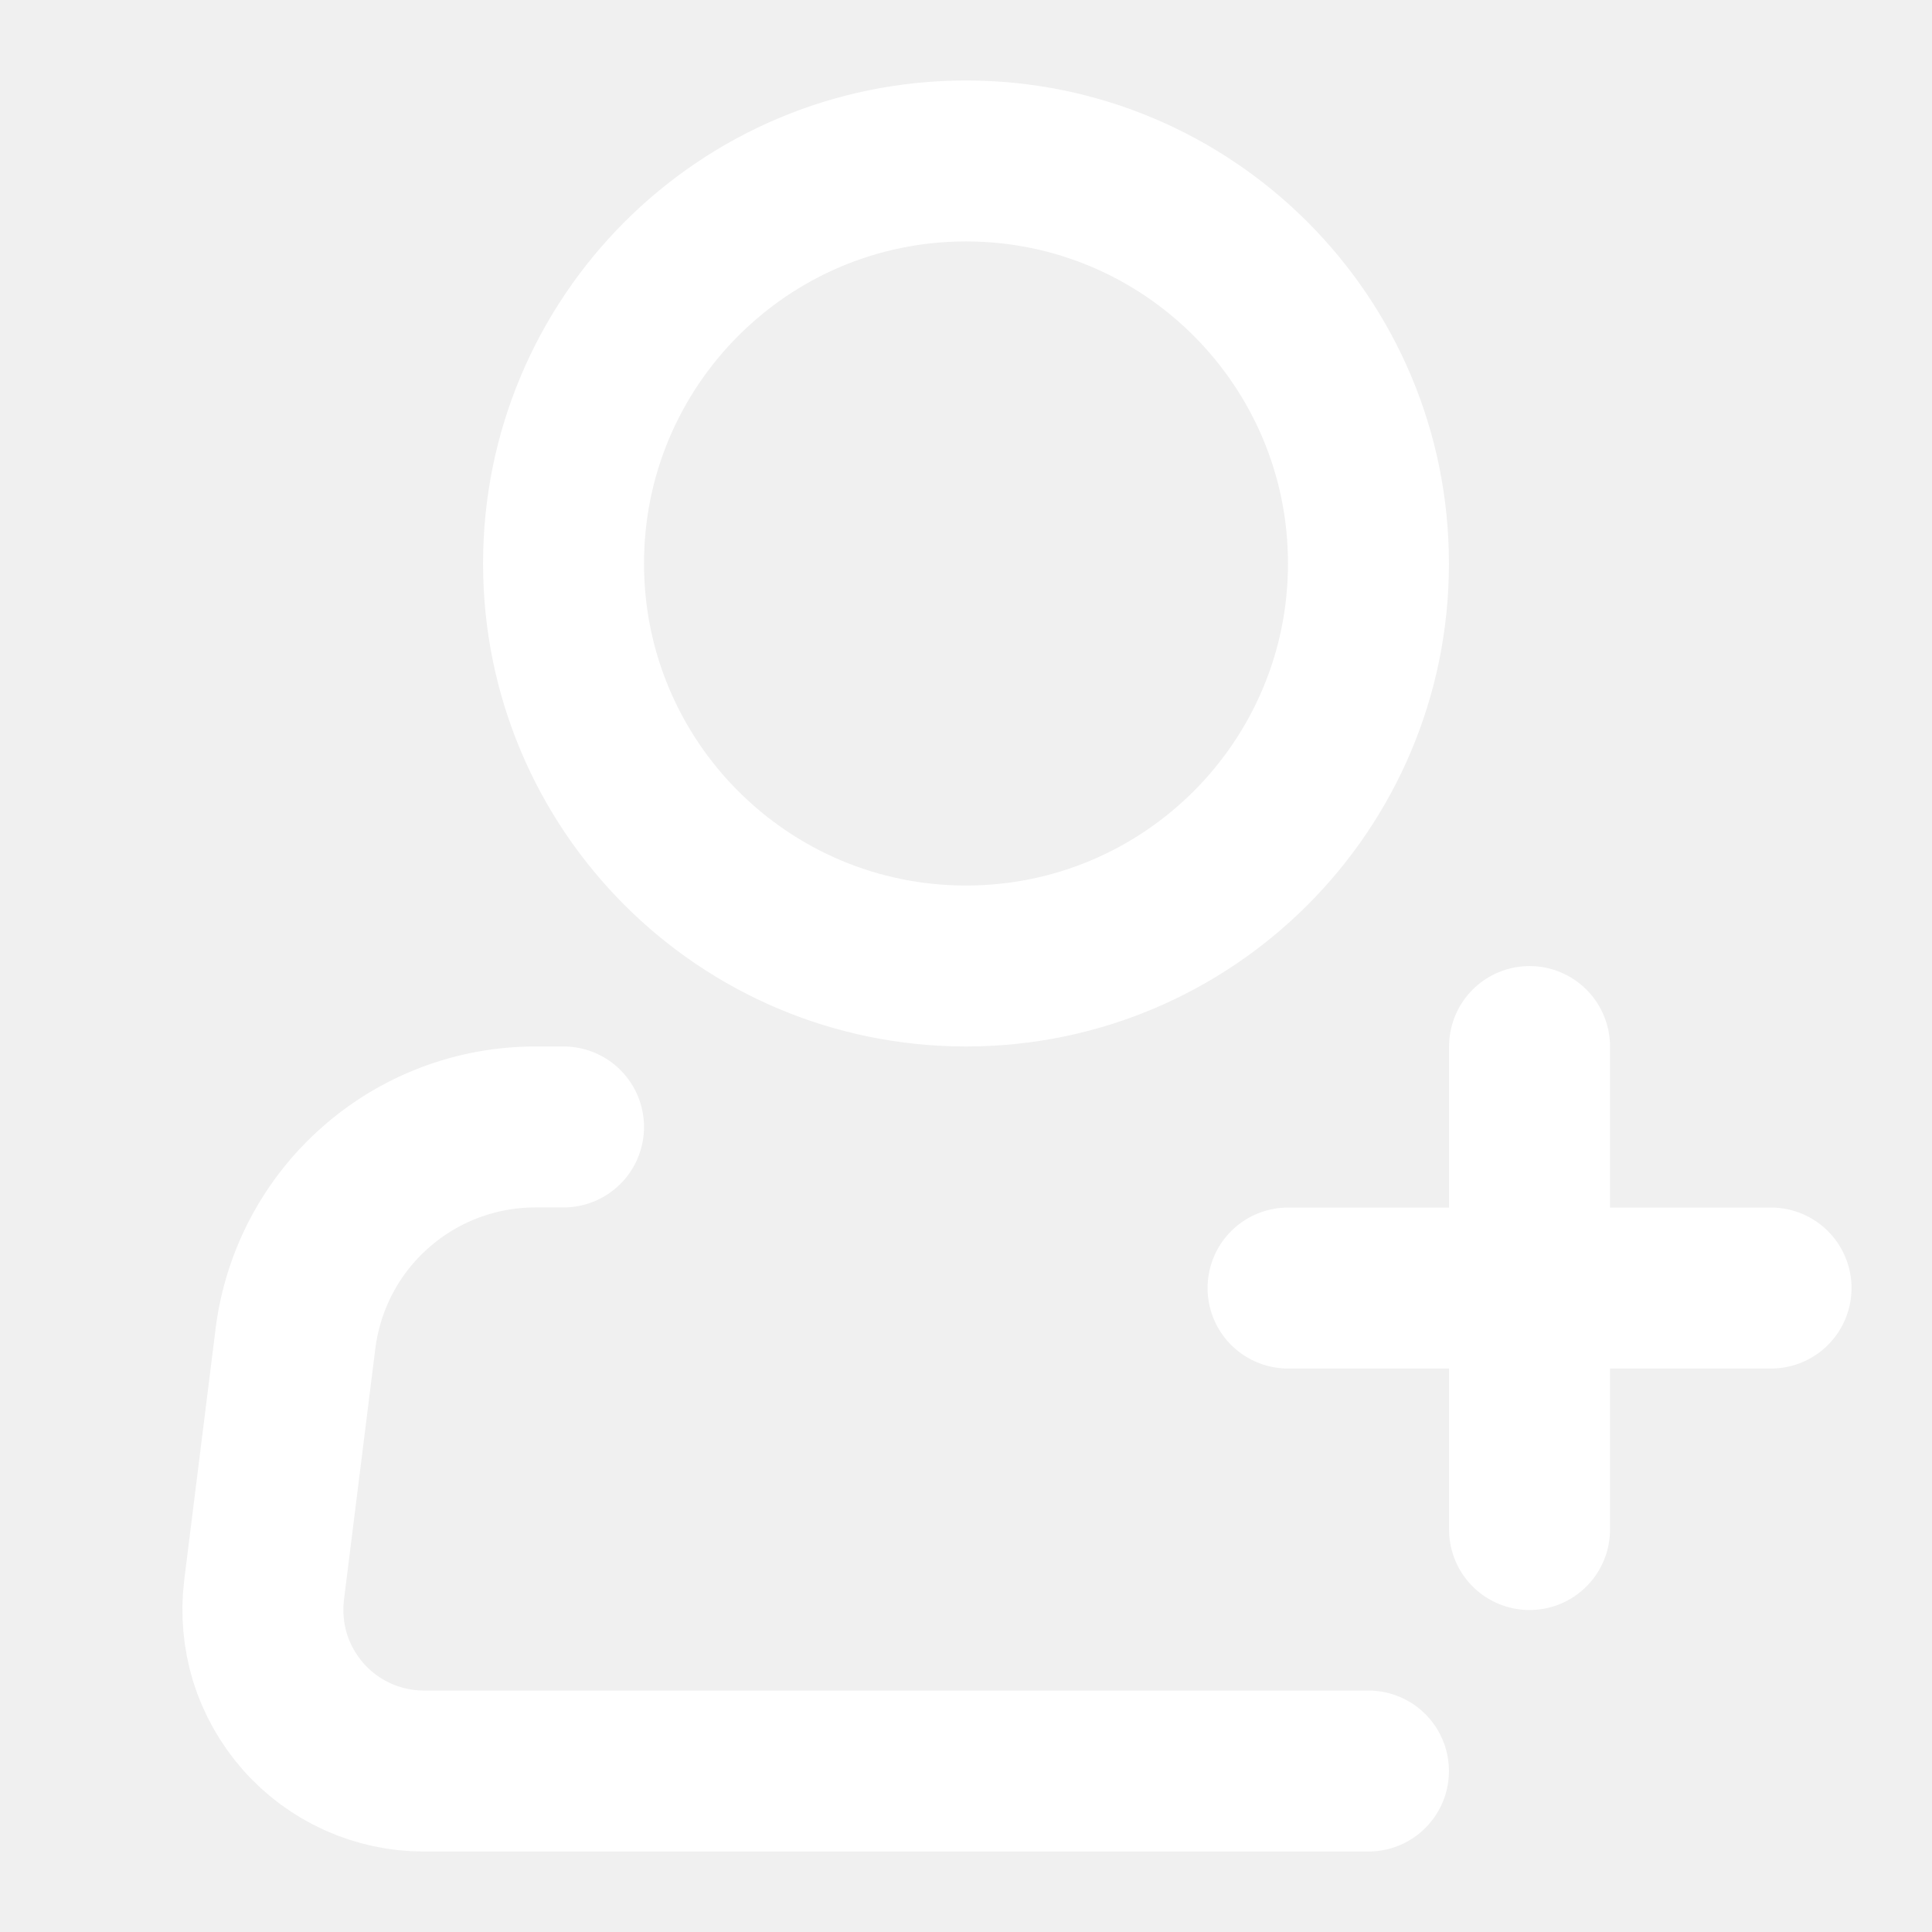
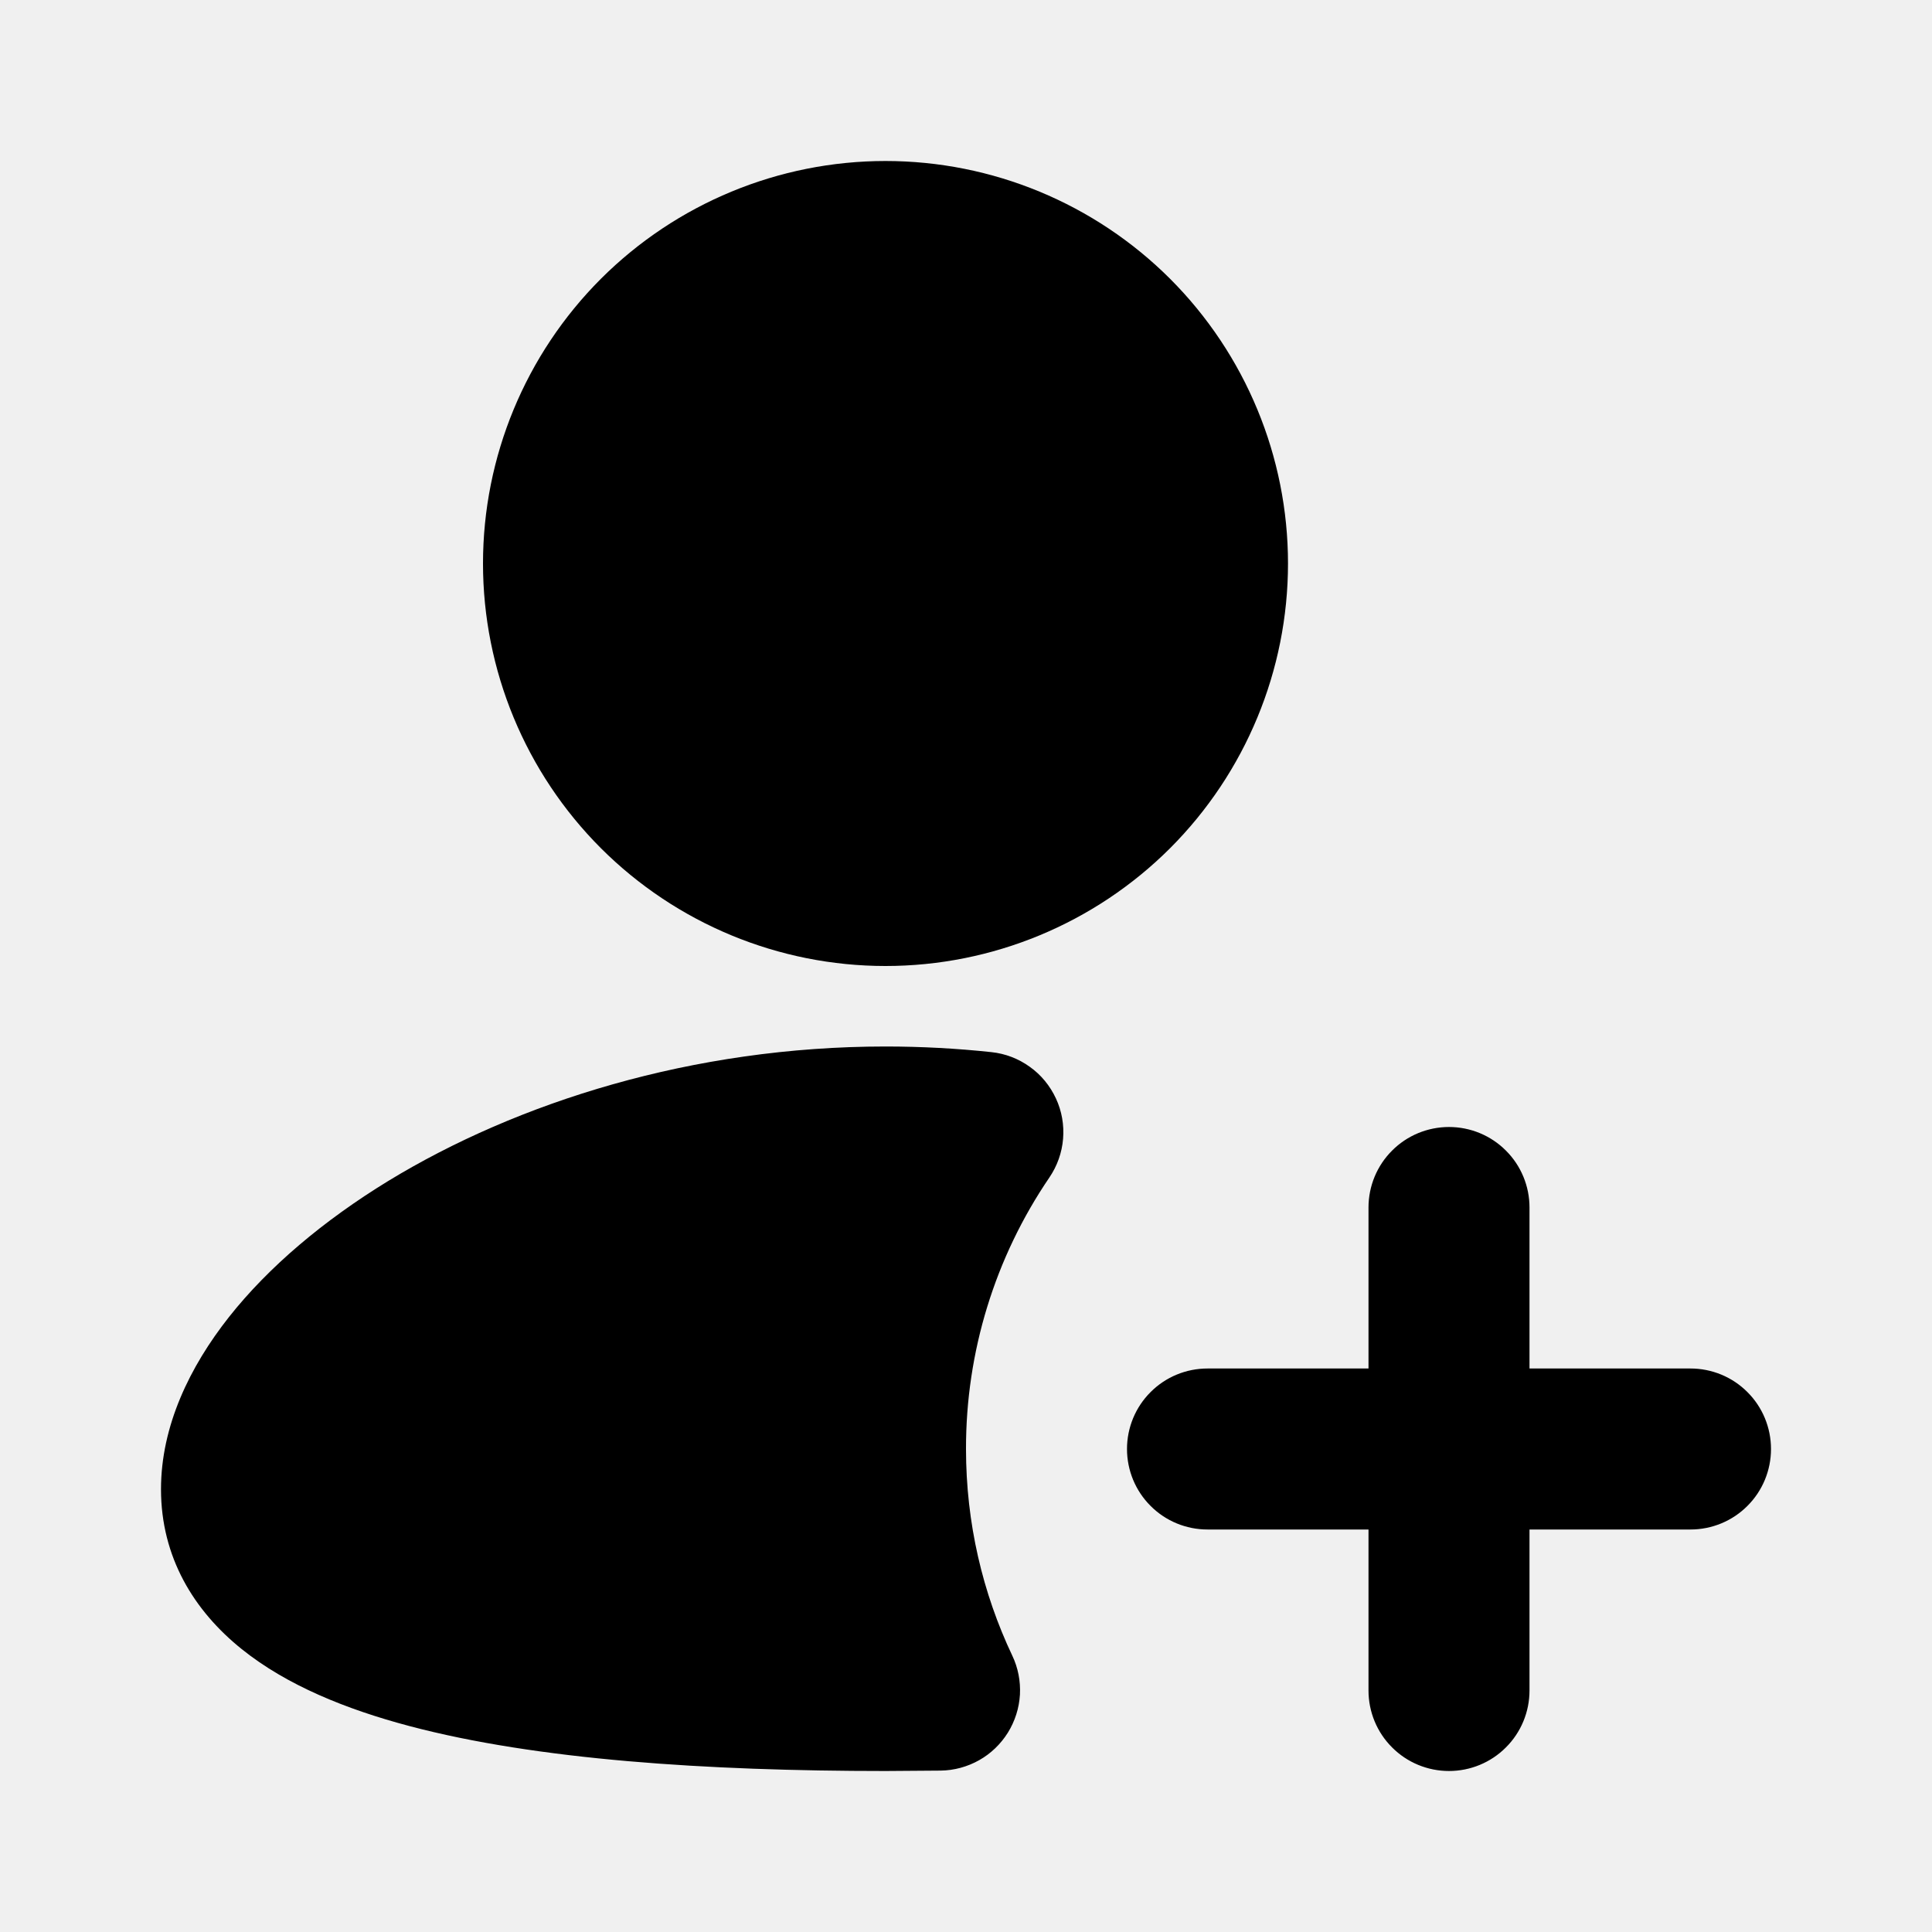
- <svg xmlns="http://www.w3.org/2000/svg" width="16" height="16" viewBox="0 0 16 16" fill="none">
-   <path d="M8 8C9.841 8 11.333 6.508 11.333 4.667C11.333 2.826 9.841 1.333 8 1.333C6.159 1.333 4.667 2.826 4.667 4.667C4.667 6.508 6.159 8 8 8Z" stroke="white" stroke-width="1.333" />
-   <path d="M11.333 14.667H3.511C3.322 14.667 3.135 14.627 2.962 14.549C2.79 14.471 2.636 14.358 2.511 14.216C2.386 14.074 2.292 13.907 2.236 13.727C2.181 13.546 2.164 13.356 2.187 13.168L2.447 11.085C2.508 10.601 2.743 10.156 3.109 9.834C3.474 9.511 3.945 9.333 4.433 9.333H4.667M12.667 8.667V12.667M10.667 10.667H14.667" stroke="white" stroke-width="1.333" stroke-linecap="round" stroke-linejoin="round" />
+ <svg xmlns="http://www.w3.org/2000/svg" width="24" height="24" viewBox="0 0 24 24" fill="none">
+   <g clip-path="url(#clip0_7_91)">
+     <path d="M6 7C6 5.674 6.527 4.402 7.464 3.464C8.402 2.527 9.674 2 11 2C12.326 2 13.598 2.527 14.536 3.464C15.473 4.402 16 5.674 16 7C16 8.326 15.473 9.598 14.536 10.536C13.598 11.473 12.326 12 11 12C9.674 12 8.402 11.473 7.464 10.536C6.527 9.598 6 8.326 6 7ZM4.822 14.671C6.425 13.694 8.605 13 11 13C11.447 13 11.887 13.024 12.316 13.07C12.488 13.088 12.652 13.151 12.792 13.252C12.933 13.352 13.044 13.488 13.117 13.645C13.19 13.801 13.22 13.974 13.206 14.146C13.192 14.319 13.133 14.484 13.036 14.627C12.359 15.621 11.998 16.797 12 18C12 18.92 12.207 19.79 12.575 20.567C12.647 20.718 12.679 20.885 12.67 21.052C12.66 21.22 12.608 21.382 12.52 21.524C12.431 21.666 12.309 21.784 12.163 21.866C12.017 21.948 11.852 21.993 11.685 21.995L11 22C8.771 22 6.665 21.86 5.087 21.442C4.302 21.234 3.563 20.936 3.003 20.486C2.41 20.01 2 19.345 2 18.5C2 17.713 2.358 16.977 2.844 16.361C3.338 15.736 4.021 15.161 4.822 14.671ZM18 14C18.265 14 18.52 14.105 18.707 14.293C18.895 14.48 19 14.735 19 15V17H21C21.265 17 21.52 17.105 21.707 17.293C21.895 17.48 22 17.735 22 18C22 18.265 21.895 18.52 21.707 18.707C21.52 18.895 21.265 19 21 19H19V21C19 21.265 18.895 21.52 18.707 21.707C18.52 21.895 18.265 22 18 22C17.735 22 17.48 21.895 17.293 21.707C17.105 21.52 17 21.265 17 21V19H15C14.735 19 14.48 18.895 14.293 18.707C14.105 18.52 14 18.265 14 18C14 17.735 14.105 17.48 14.293 17.293C14.48 17.105 14.735 17 15 17H17V15C17 14.735 17.105 14.48 17.293 14.293C17.48 14.105 17.735 14 18 14Z" fill="black" />
+   </g>
+   <defs>
+     <clipPath id="clip0_7_91">
+       <rect width="24" height="24" fill="white" />
+     </clipPath>
+   </defs>
</svg>
